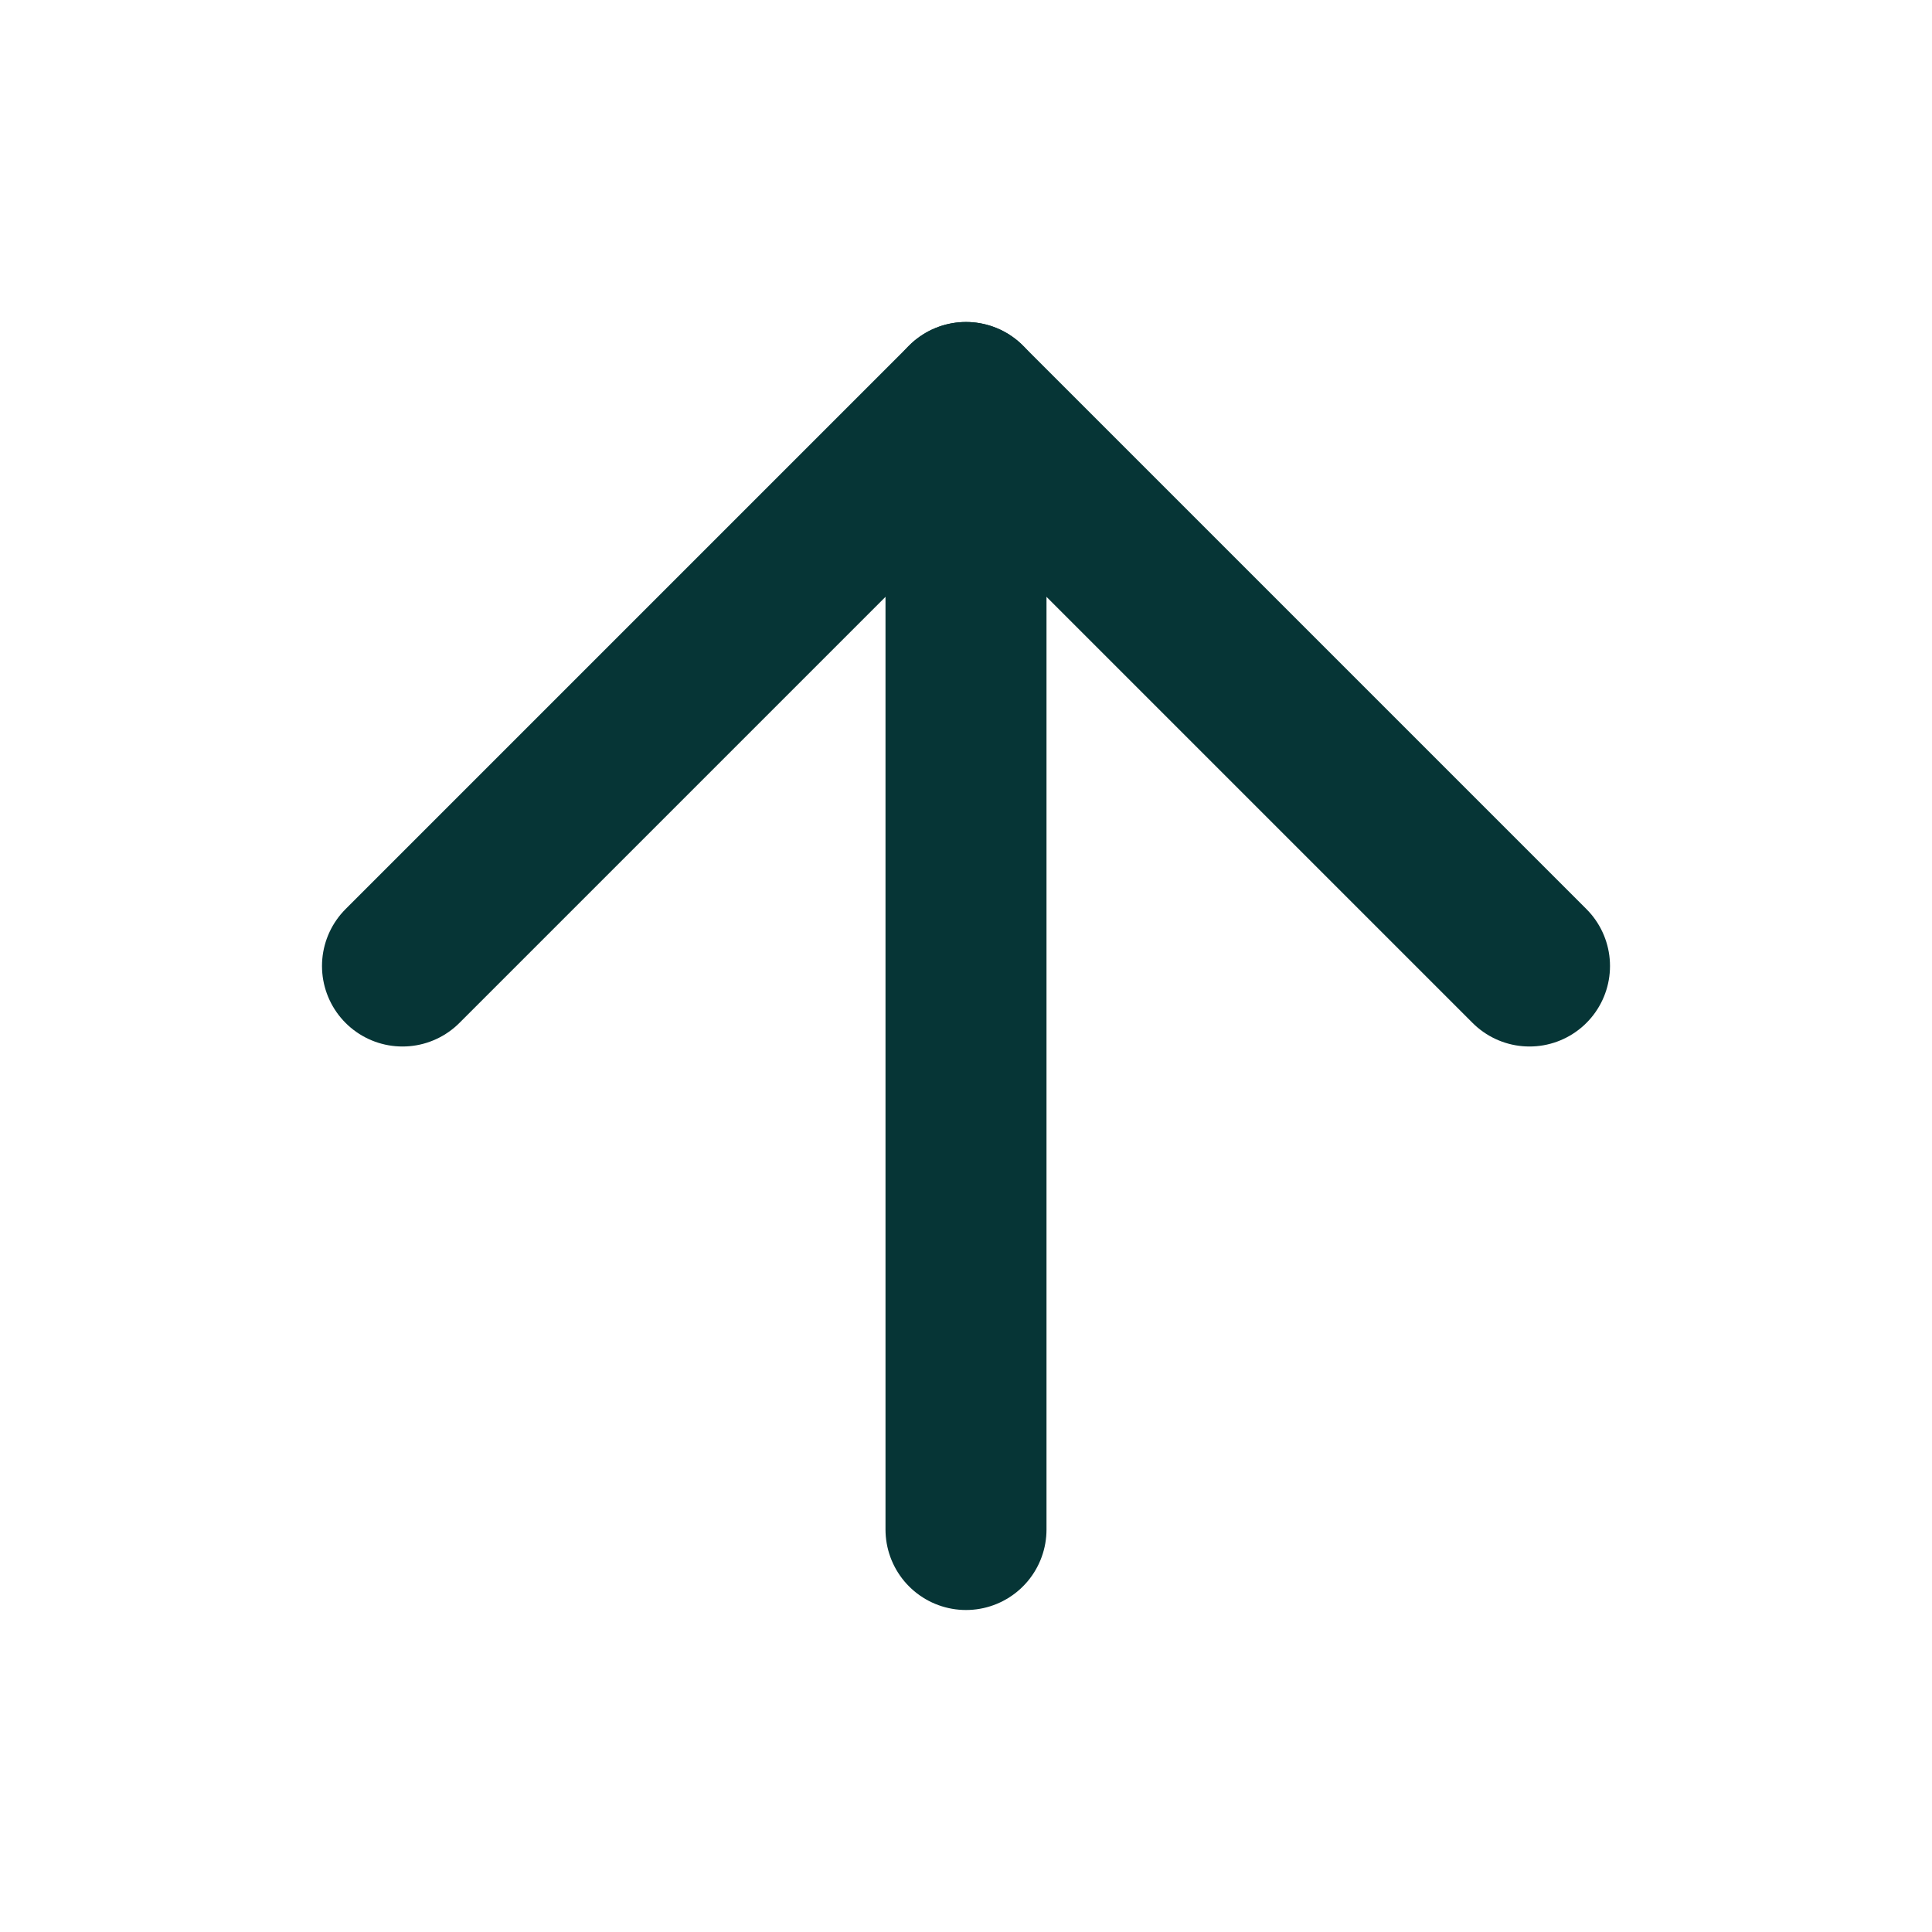
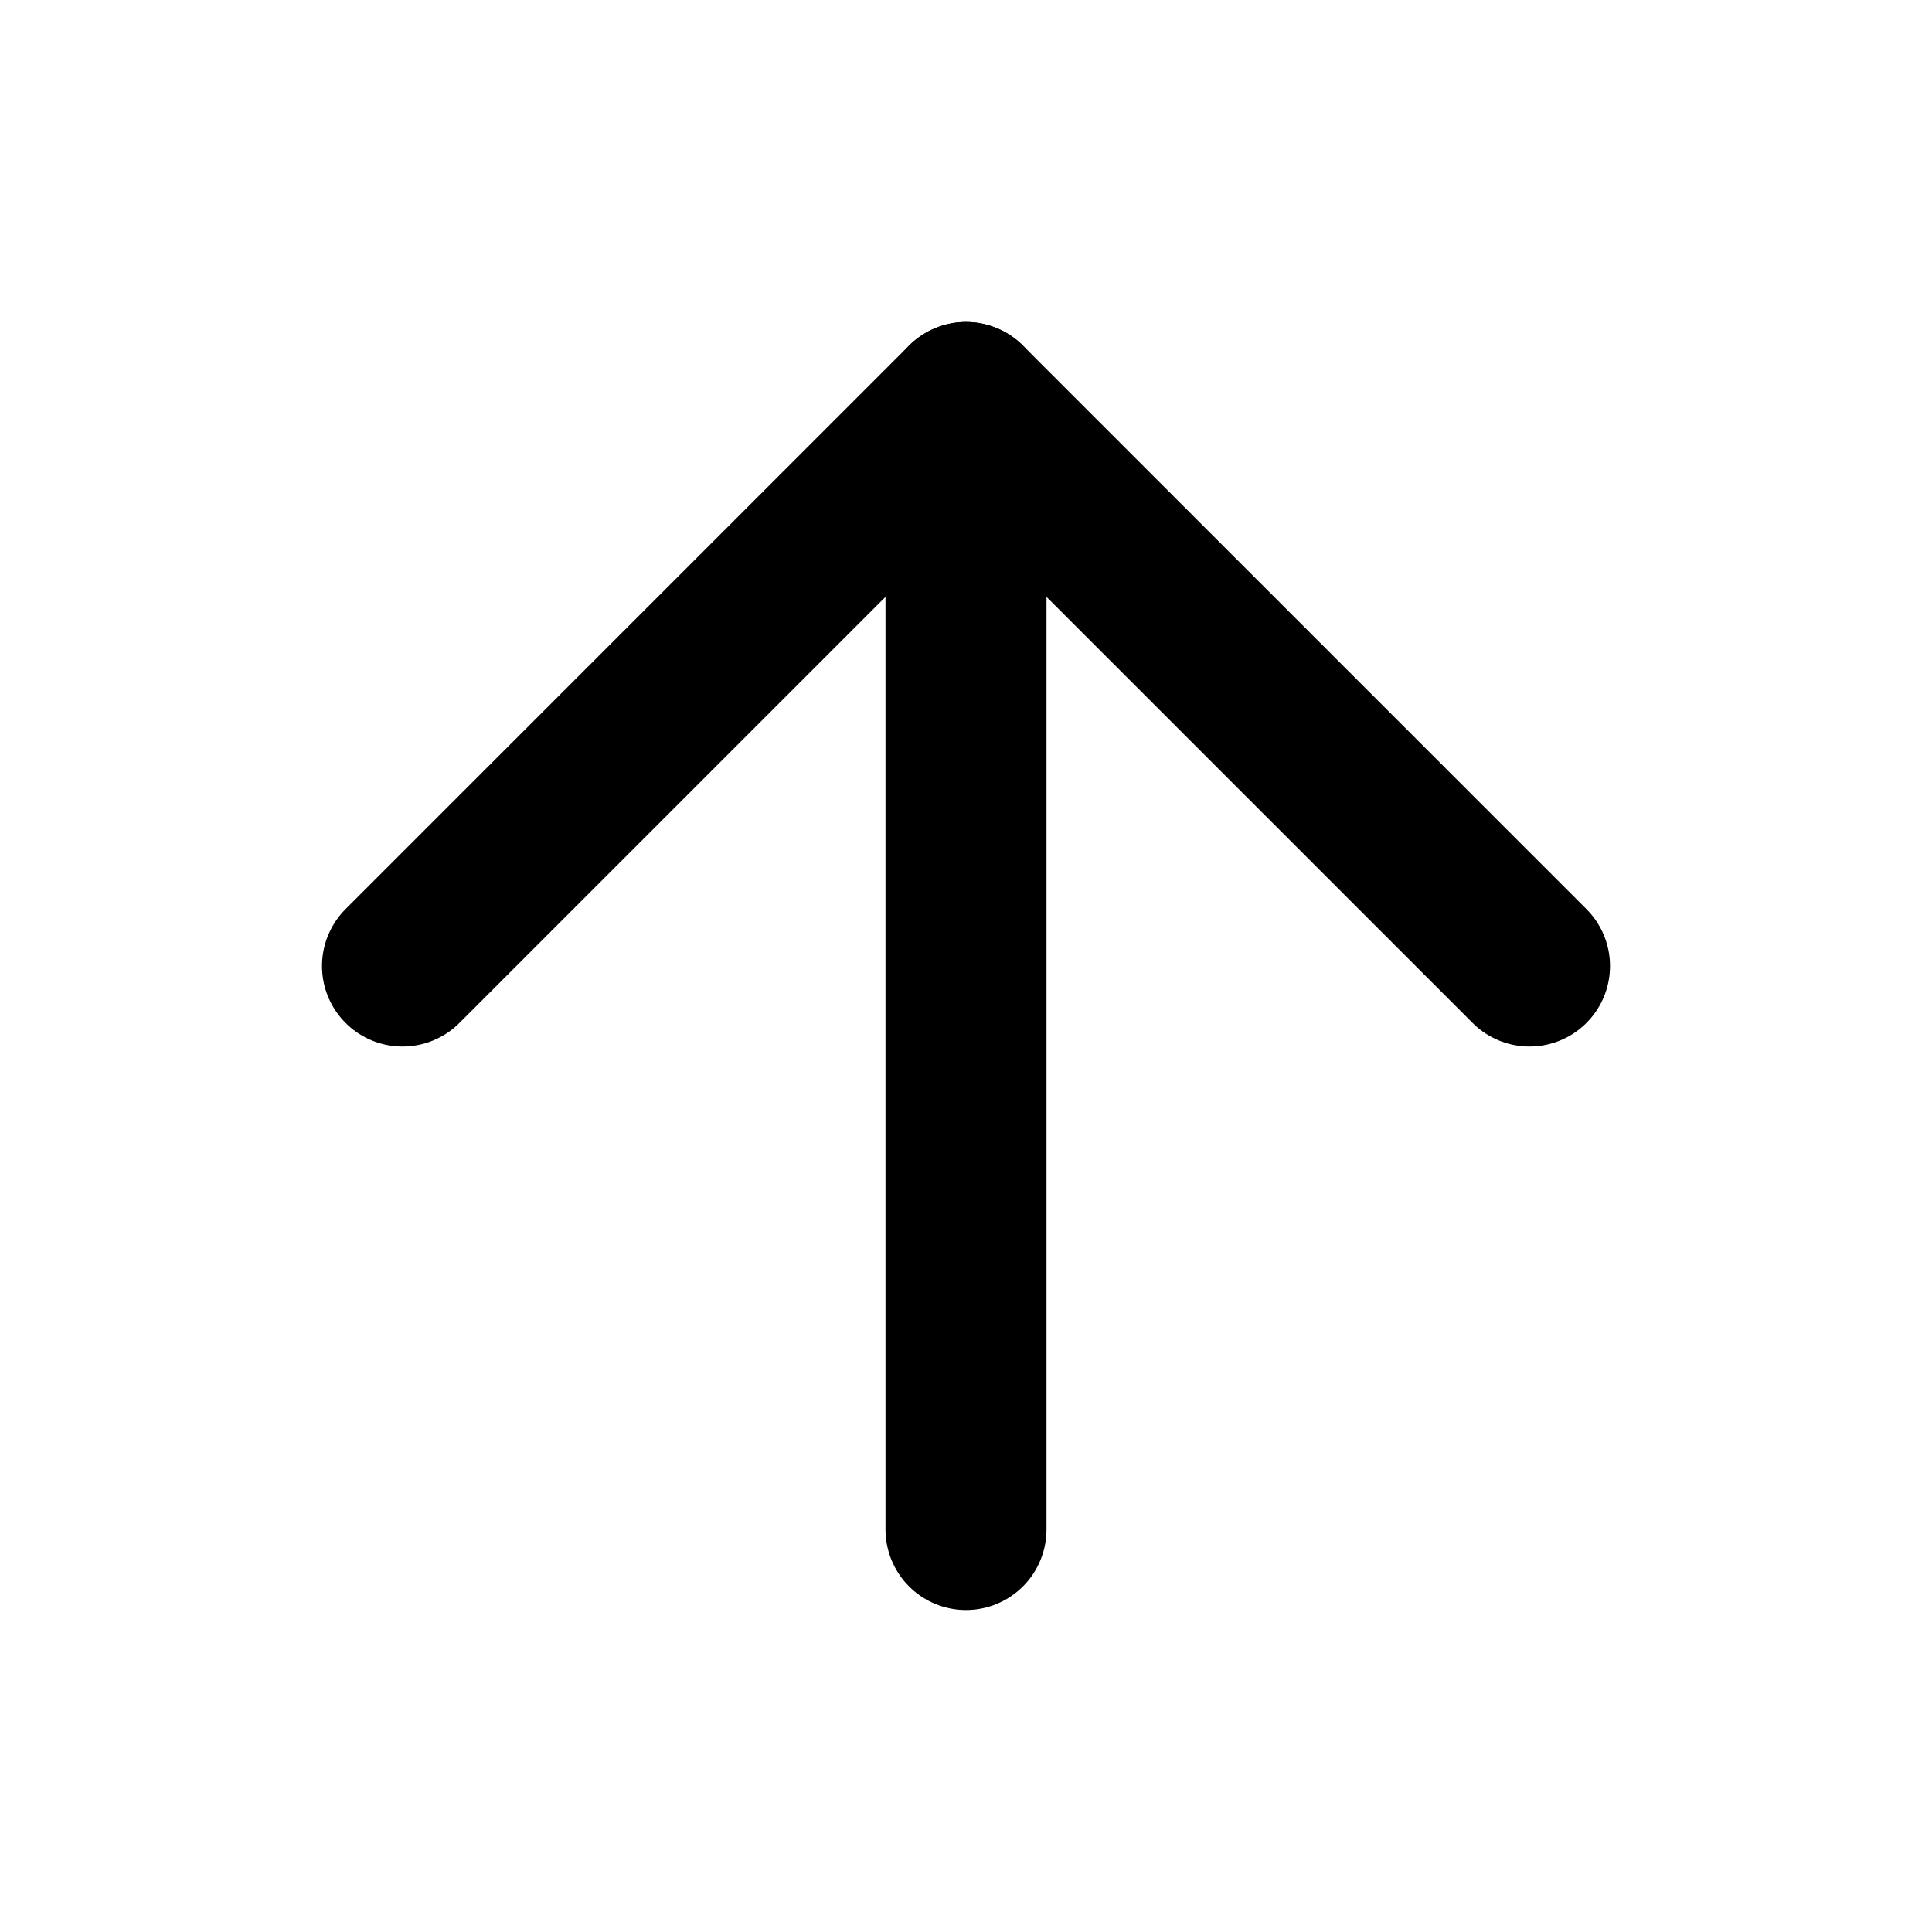
<svg xmlns="http://www.w3.org/2000/svg" width="24" height="24" viewBox="0 0 24 24" fill="none">
-   <path d="M12 19V5" stroke="#063536" stroke-width="2" stroke-linecap="round" stroke-linejoin="round" />
-   <path d="M5 12L12 5L19 12" stroke="#063536" stroke-width="2" stroke-linecap="round" stroke-linejoin="round" />
+   <path d="M12 19V5" stroke="currentColor" stroke-width="2" stroke-linecap="round" stroke-linejoin="round" />
+   <path d="M5 12L12 5L19 12" stroke="currentColor" stroke-width="2" stroke-linecap="round" stroke-linejoin="round" />
</svg>
